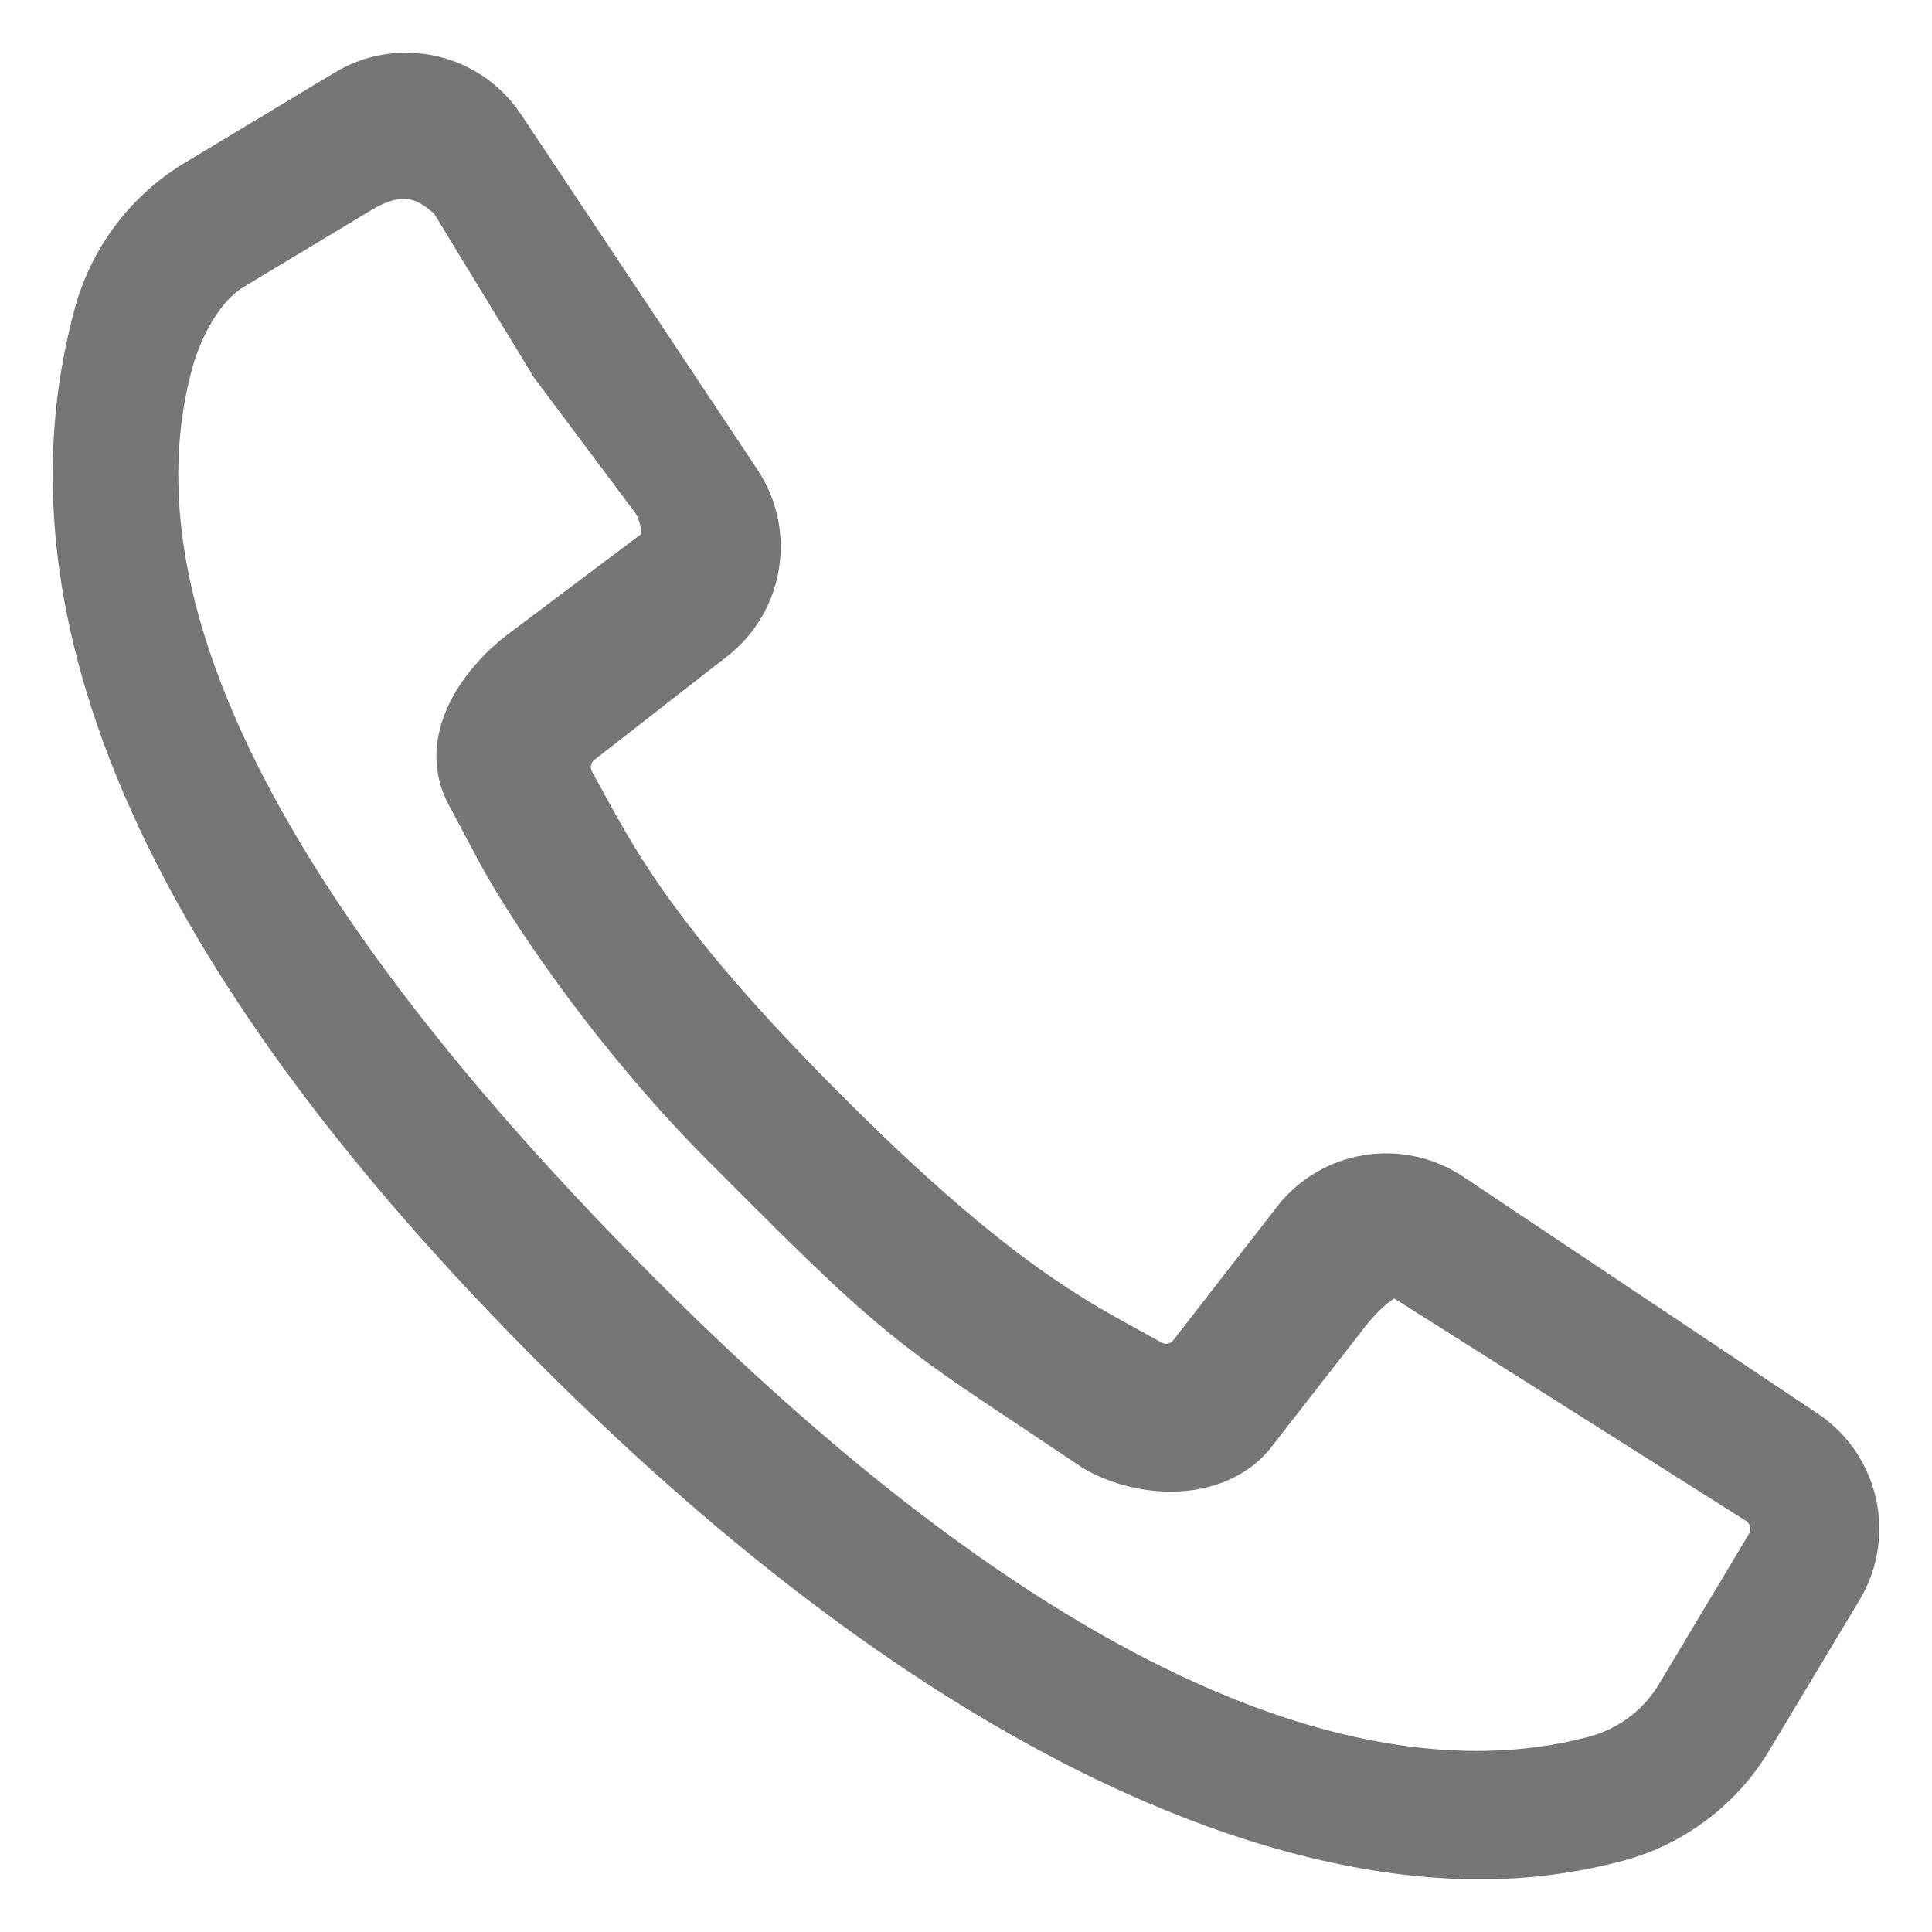
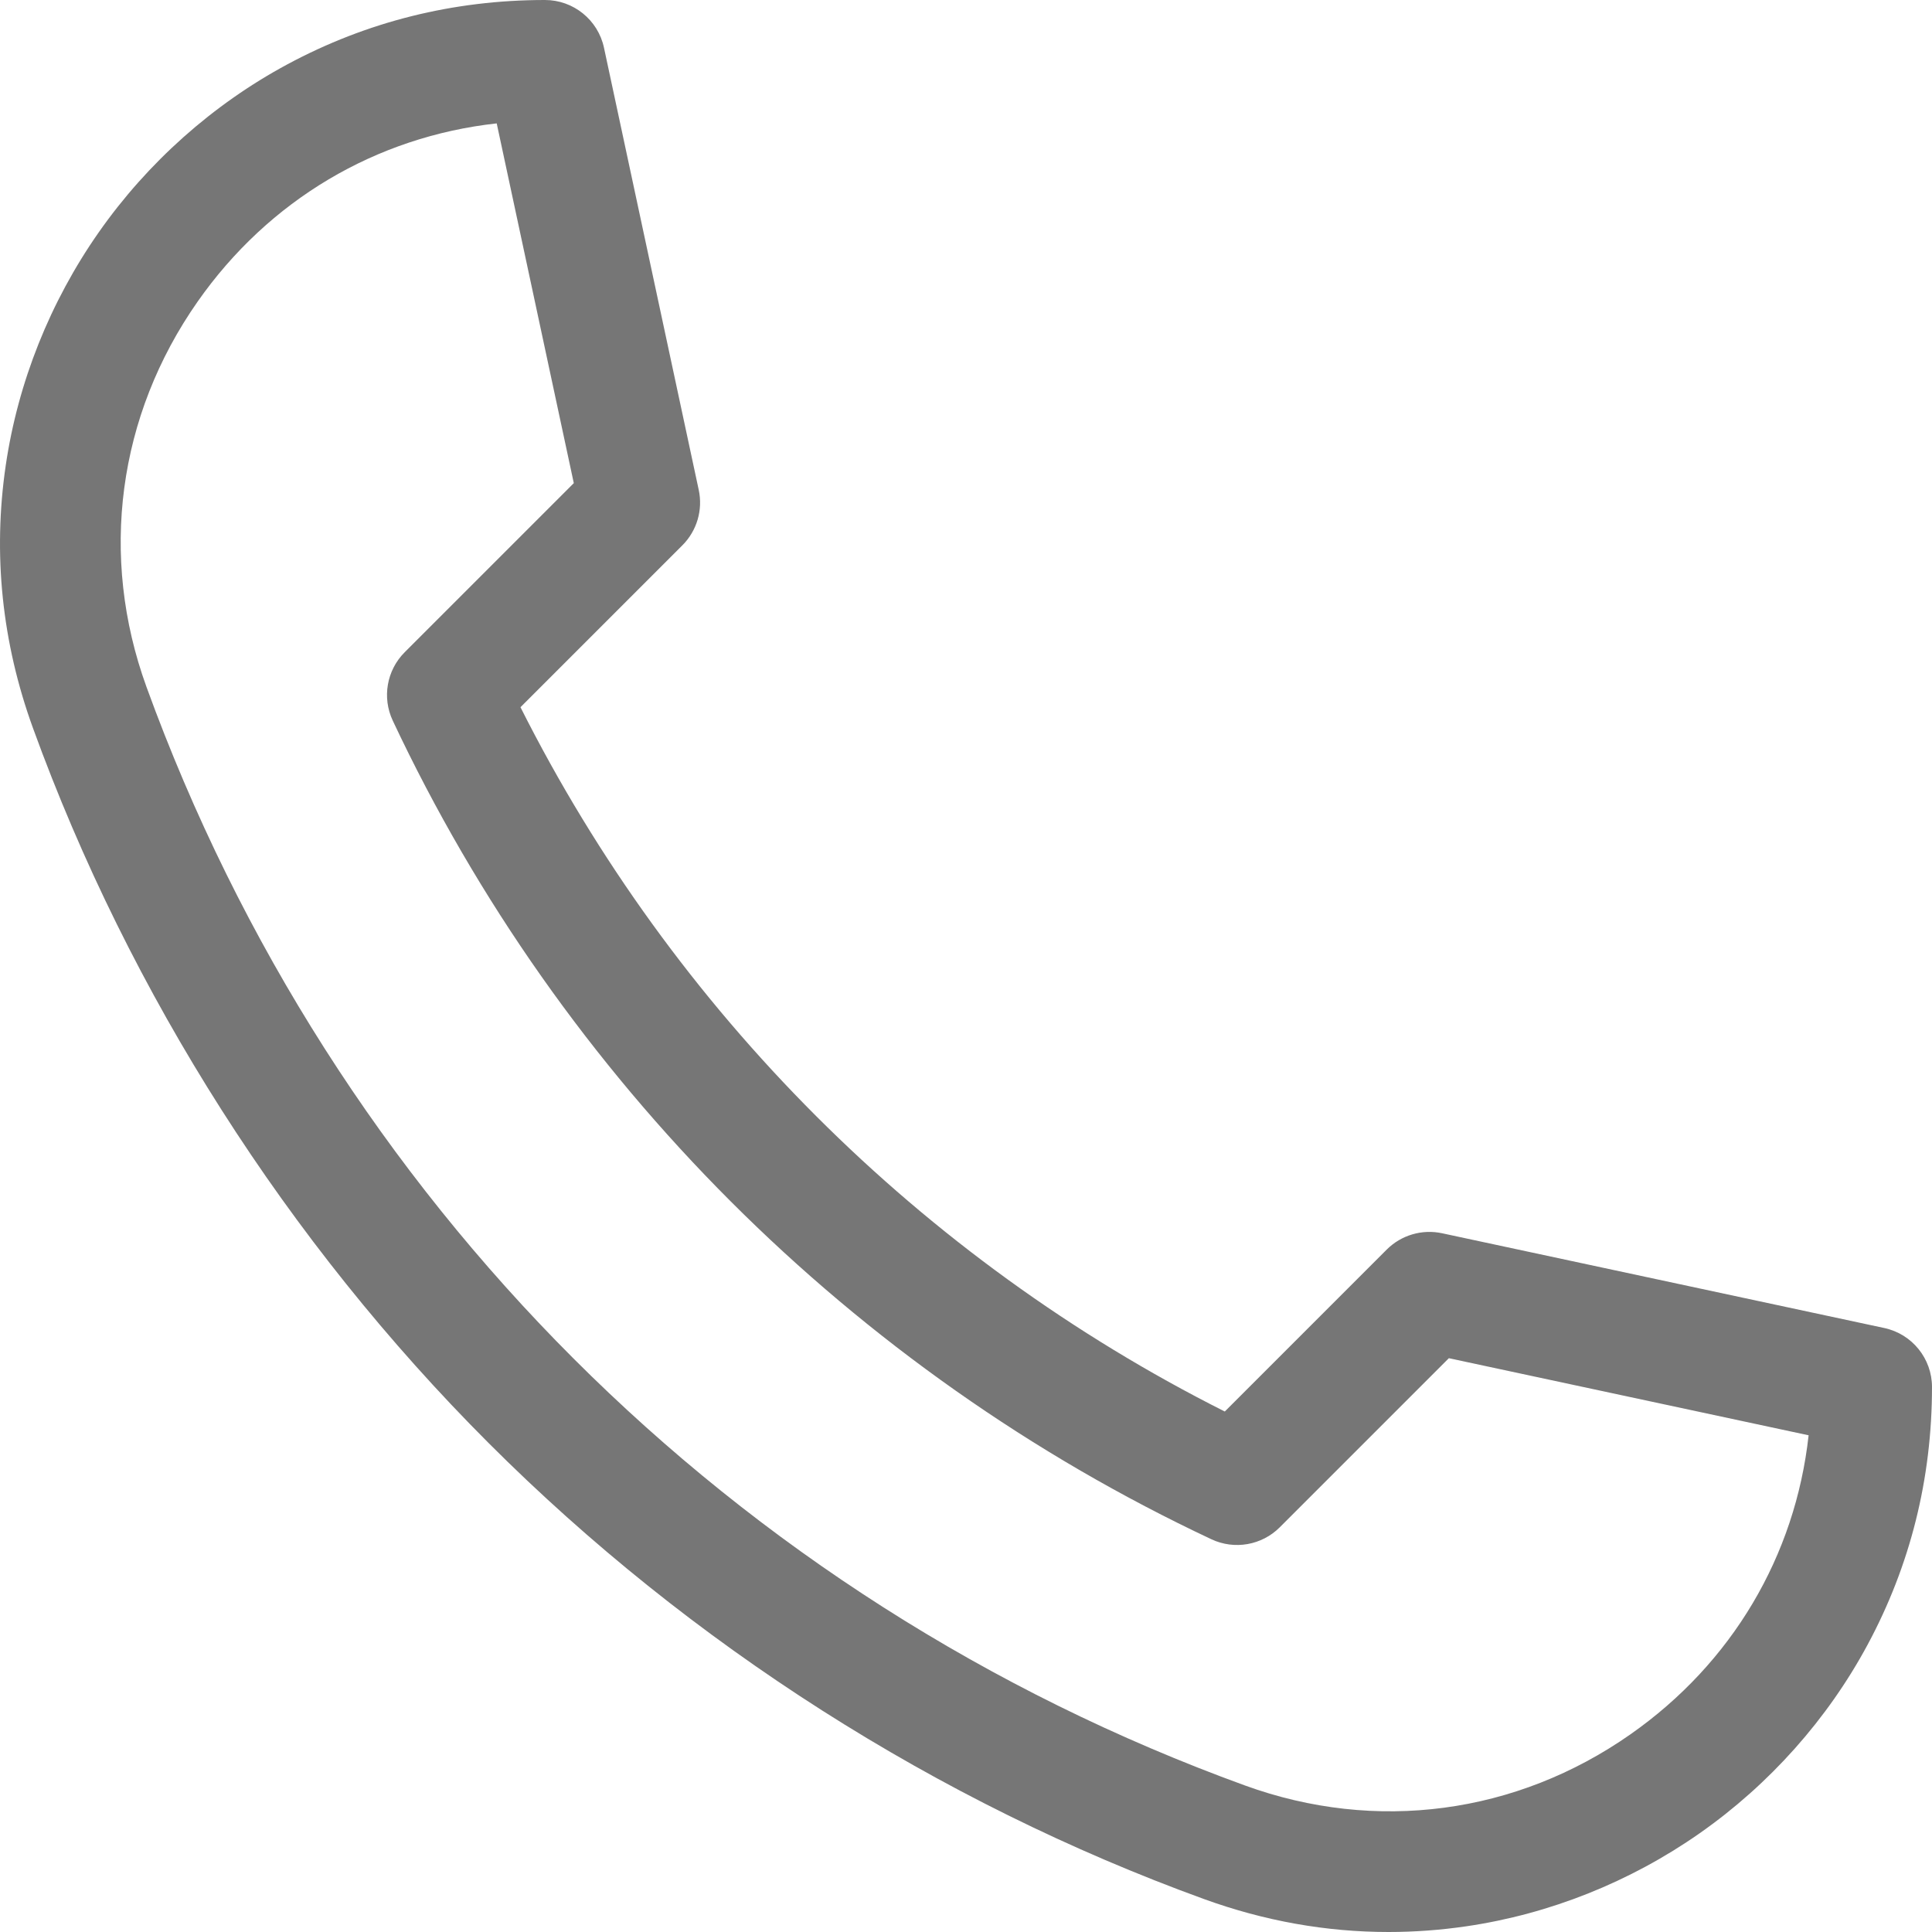
- <svg xmlns="http://www.w3.org/2000/svg" width="22" height="22" viewBox="0 0 22 22" fill="none">
-   <path d="M16.842 21.2C17.387 21.202 17.931 21.131 18.458 20.988L18.459 20.988C19.102 20.807 19.65 20.385 19.988 19.809C19.988 19.808 19.988 19.808 19.988 19.808L21.003 18.117C21.003 18.117 21.003 18.117 21.003 18.117C21.382 17.487 21.198 16.67 20.587 16.263L16.547 13.563L16.546 13.563C15.947 13.165 15.143 13.296 14.699 13.863L14.699 13.864L13.522 15.38L13.522 15.38L13.521 15.382C13.429 15.502 13.264 15.537 13.132 15.464L13.132 15.464L12.908 15.34L12.907 15.339L12.901 15.336C12.175 14.94 11.267 14.444 9.427 12.599C7.587 10.755 7.091 9.844 6.695 9.118L6.691 9.112L6.691 9.111L6.568 8.887L6.568 8.887L6.567 8.885C6.493 8.752 6.527 8.585 6.647 8.493L6.647 8.493L6.649 8.492L8.161 7.313L8.162 7.313C8.727 6.869 8.858 6.064 8.462 5.463L8.461 5.462L7.114 3.438L5.767 1.414C5.767 1.414 5.767 1.414 5.767 1.414C5.361 0.802 4.545 0.618 3.916 0.997C3.916 0.997 3.916 0.997 3.916 0.997L2.227 2.013C1.652 2.352 1.231 2.901 1.05 3.544L1.05 3.544L1.05 3.545C0.736 4.692 0.619 6.229 1.297 8.195C1.974 10.156 3.439 12.534 6.271 15.372L6.271 15.372C10.776 19.885 14.476 21.2 16.842 21.2ZM16.842 21.2C16.841 21.2 16.841 21.2 16.841 21.2L16.842 21V21.2C16.842 21.2 16.842 21.2 16.842 21.2ZM20.087 17.57L20.087 17.57L19.073 19.263L19.072 19.265C18.874 19.604 18.553 19.853 18.177 19.961C16.23 20.496 12.709 20.102 7.322 14.705C1.93 9.301 1.466 6.075 1.999 4.13C2.115 3.72 2.358 3.28 2.675 3.095L2.675 3.095L2.677 3.093L4.122 2.223C4.122 2.223 4.122 2.222 4.122 2.222C4.337 2.094 4.508 2.052 4.654 2.067C4.793 2.081 4.939 2.151 5.103 2.31L6.242 4.18L6.247 4.188L6.253 4.196L7.4 5.729C7.454 5.812 7.493 5.926 7.499 6.032C7.505 6.141 7.475 6.199 7.442 6.226L5.909 7.378L5.909 7.378L5.907 7.379C5.659 7.569 5.423 7.828 5.287 8.118C5.15 8.411 5.11 8.754 5.291 9.079L5.631 9.719L5.631 9.719L5.632 9.721C6.066 10.519 7.048 11.919 8.191 13.064L8.197 13.07C9.727 14.604 10.124 15.001 11.292 15.782L12.444 16.551L12.45 16.555L12.457 16.559C12.743 16.72 13.097 16.803 13.433 16.782C13.769 16.761 14.109 16.632 14.33 16.343C14.33 16.343 14.33 16.343 14.33 16.342L15.399 14.969C15.399 14.969 15.399 14.969 15.399 14.969C15.475 14.873 15.598 14.739 15.722 14.649C15.784 14.604 15.835 14.578 15.871 14.568C15.888 14.563 15.897 14.564 15.9 14.564C15.9 14.564 15.9 14.564 15.9 14.564L15.903 14.566L19.995 17.153C20.131 17.244 20.172 17.428 20.087 17.57ZM20.259 17.672L19.245 19.365L20.259 17.672Z" fill="#767676" stroke="#767676" stroke-width="0.4" />
+ <svg xmlns="http://www.w3.org/2000/svg" id="Layer_1" enable-background="new 0 0 512.021 512.021" height="512" viewBox="0 0 512.021 512.021" width="512">
+   <g>
+     <path fill="#767676" d="m367.988 512.021c-16.528 0-32.916-2.922-48.941-8.744-70.598-25.646-136.128-67.416-189.508-120.795s-95.15-118.91-120.795-189.508c-8.241-22.688-10.673-46.108-7.226-69.612 3.229-22.016 11.757-43.389 24.663-61.809 12.963-18.501 30.245-33.889 49.977-44.5 21.042-11.315 44.009-17.053 68.265-17.053 7.544 0 14.064 5.271 15.645 12.647l25.114 117.199c1.137 5.307-.494 10.829-4.331 14.667l-42.913 42.912c40.482 80.486 106.17 146.174 186.656 186.656l42.912-42.913c3.838-3.837 9.361-5.466 14.667-4.331l117.199 25.114c7.377 1.581 12.647 8.101 12.647 15.645 0 24.256-5.738 47.224-17.054 68.266-10.611 19.732-25.999 37.014-44.5 49.977-18.419 12.906-39.792 21.434-61.809 24.663-6.899 1.013-13.797 1.518-20.668 1.519zm-236.349-479.321c-31.995 3.532-60.393 20.302-79.251 47.217-21.206 30.265-26.151 67.49-13.567 102.132 49.304 135.726 155.425 241.847 291.151 291.151 34.641 12.584 71.866 7.64 102.132-13.567 26.915-18.858 43.685-47.256 47.217-79.251l-95.341-20.43-44.816 44.816c-4.769 4.769-12.015 6.036-18.117 3.168-95.19-44.72-172.242-121.772-216.962-216.962-2.867-6.103-1.601-13.349 3.168-18.117l44.816-44.816z" />
+   </g>
</svg>
